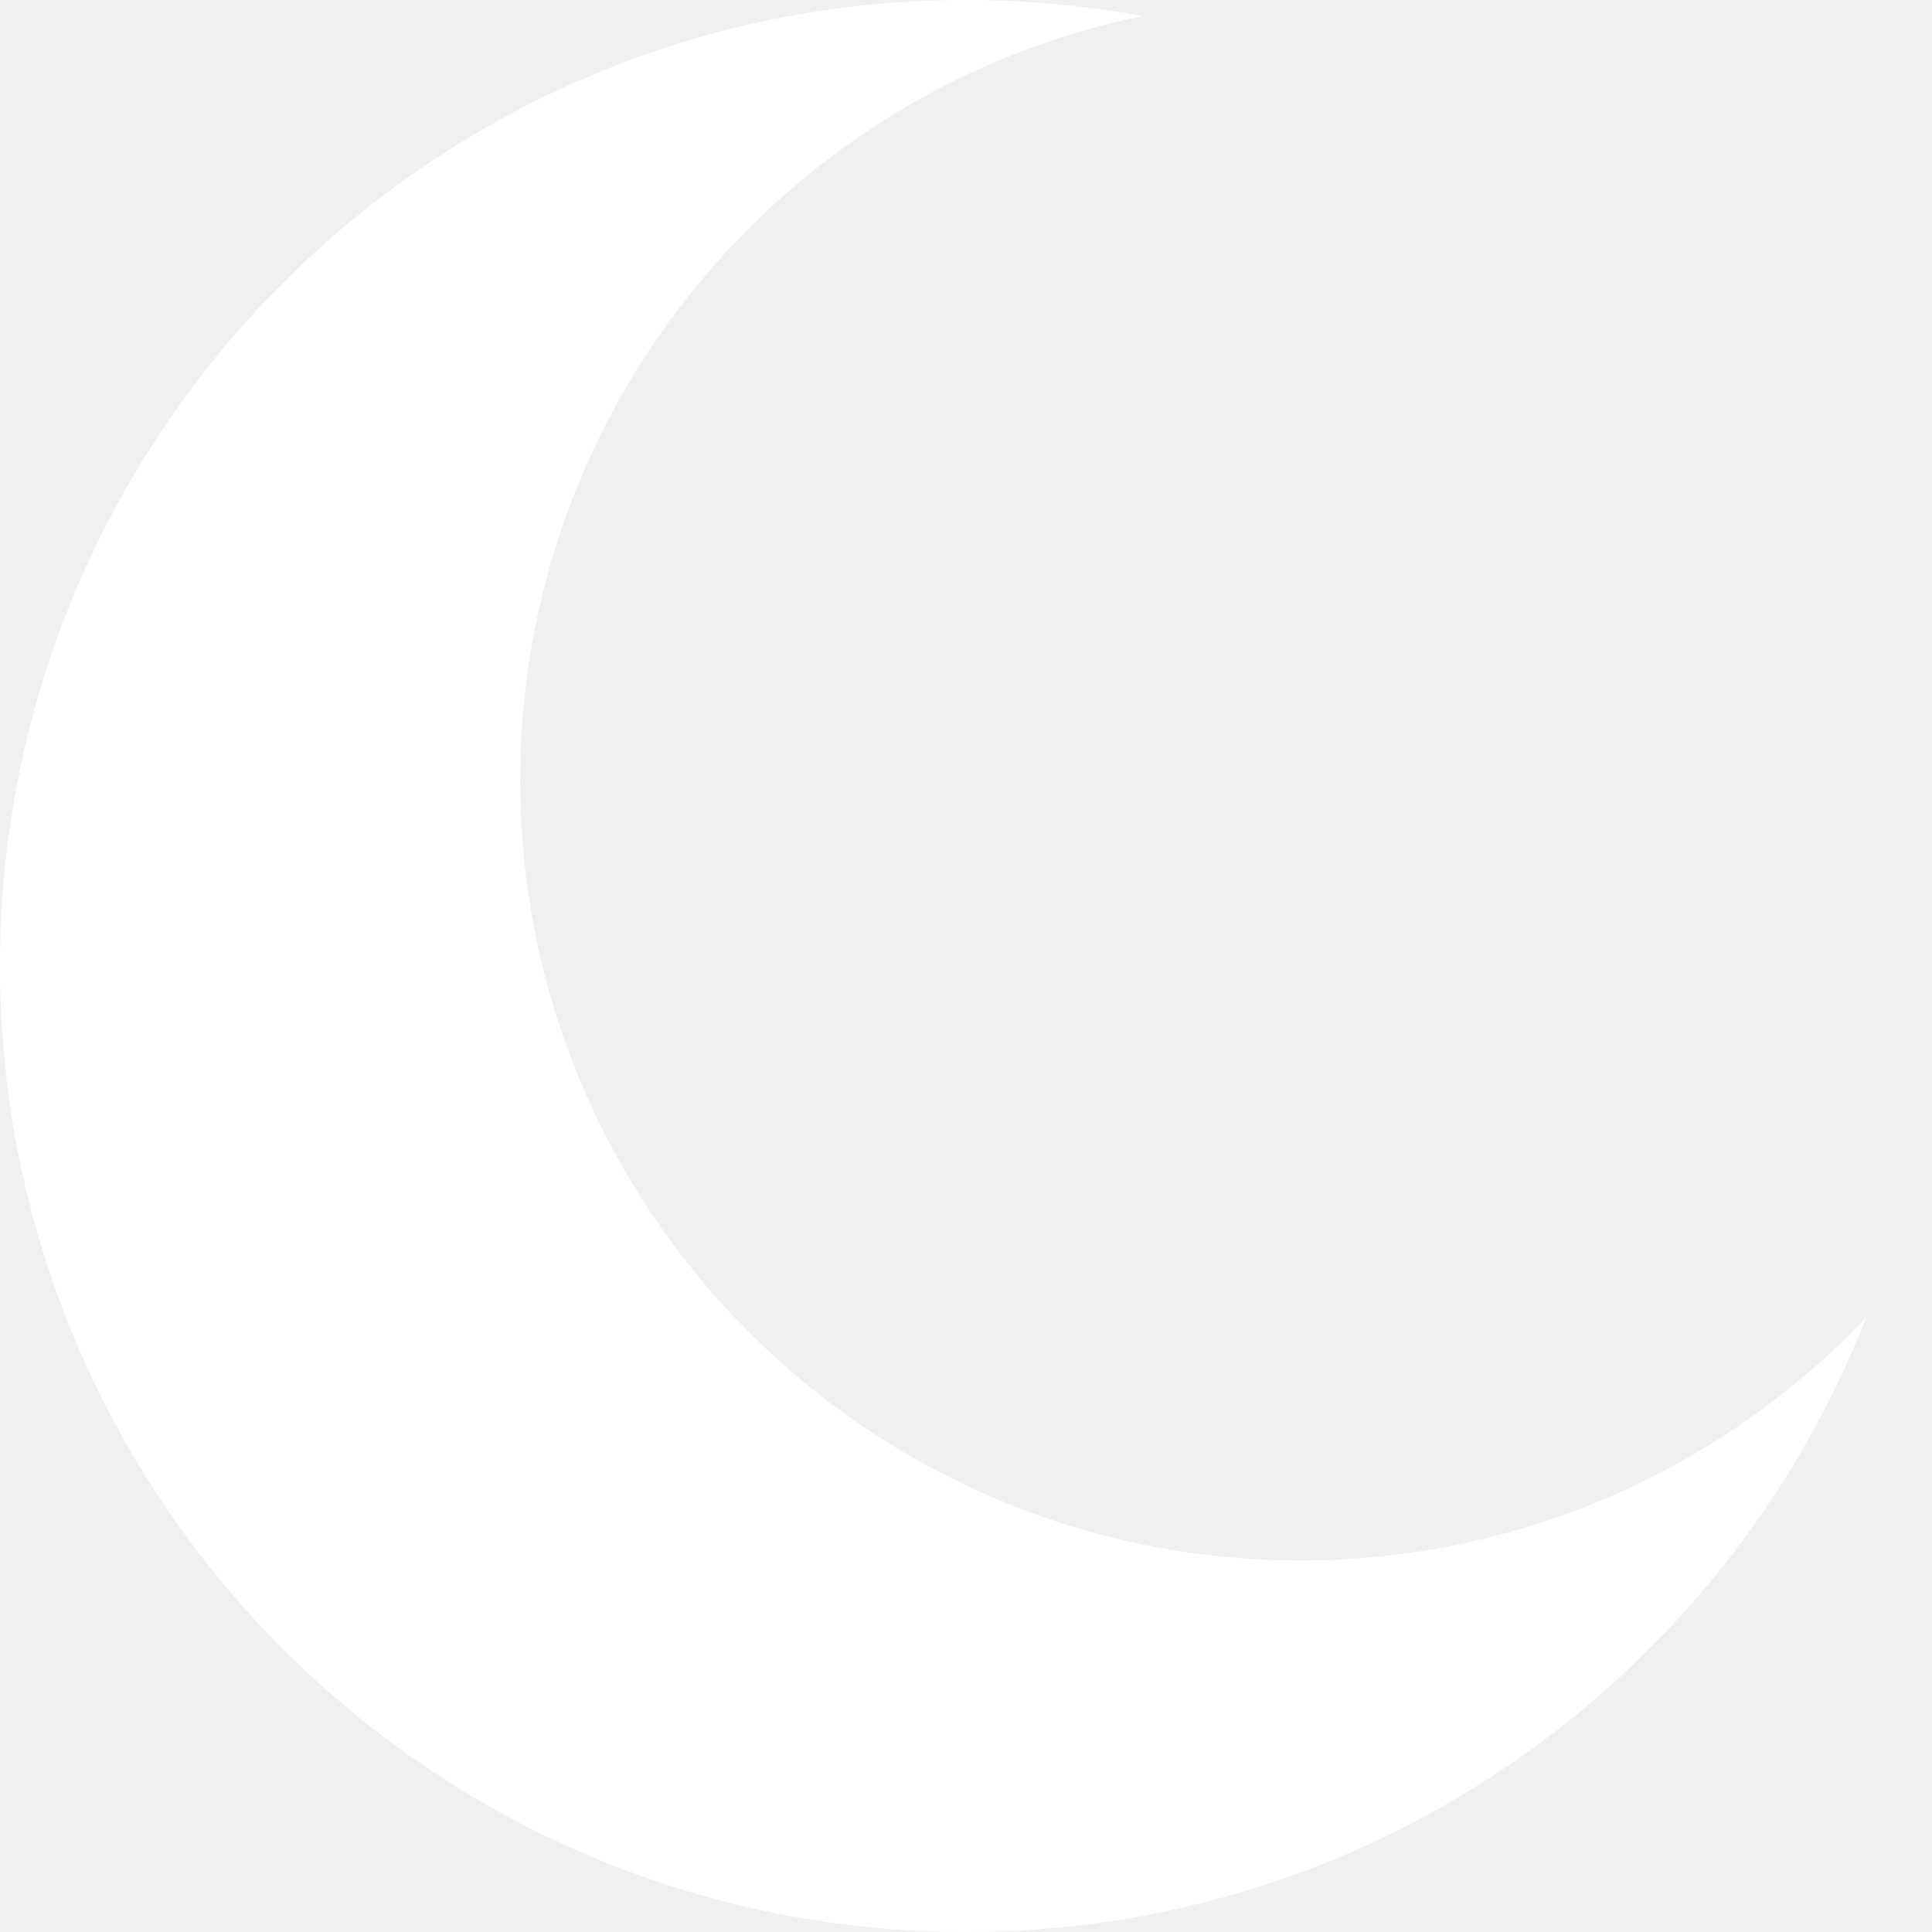
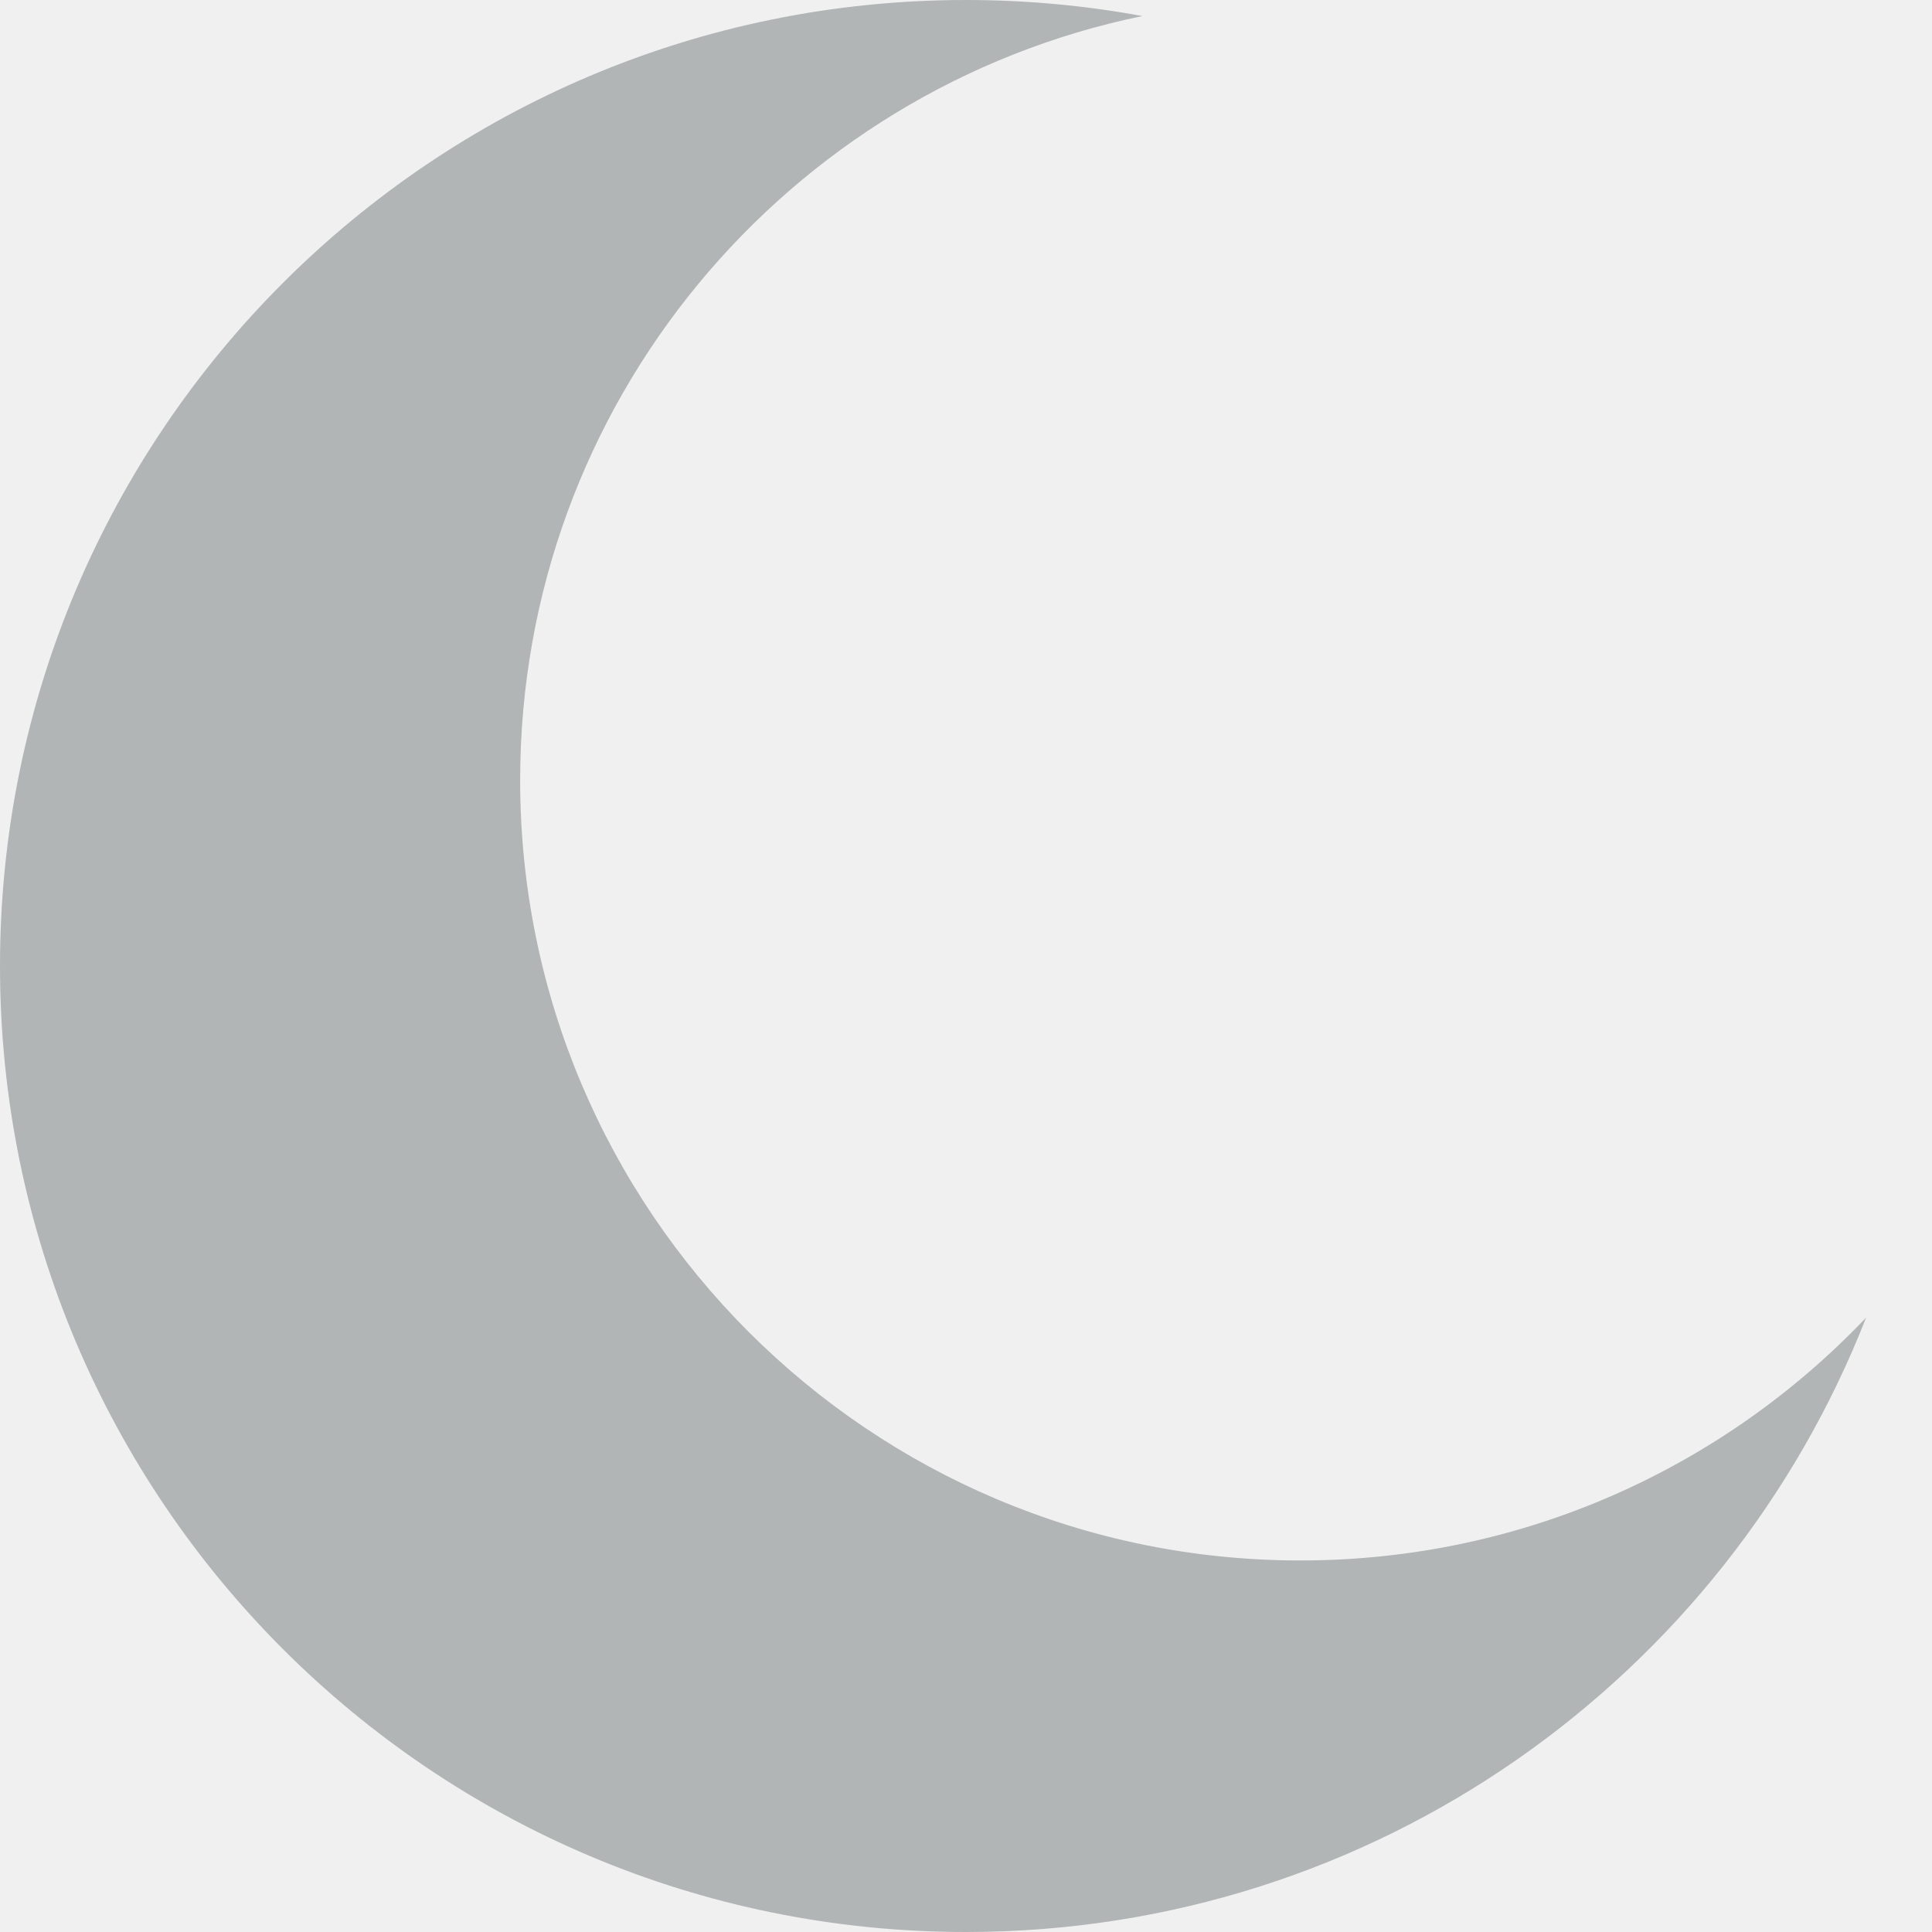
<svg xmlns="http://www.w3.org/2000/svg" width="26" height="26">
-   <path fill="#FFF" fill-rule="evenodd" d="M13 0c.81 0 1.603.074 2.373.216C10.593 1.199 7 5.43 7 10.5 7 16.299 11.701 21 17.5 21c2.996 0 5.7-1.255 7.613-3.268C23.22 22.572 18.51 26 13 26 5.82 26 0 20.18 0 13S5.82 0 13 0z" />
+   <path fill="#b1b5b5" fill-rule="evenodd" d="M13 0c.81 0 1.603.074 2.373.216C10.593 1.199 7 5.43 7 10.5 7 16.299 11.701 21 17.5 21c2.996 0 5.7-1.255 7.613-3.268C23.22 22.572 18.51 26 13 26 5.82 26 0 20.18 0 13S5.82 0 13 0z" />
</svg>
